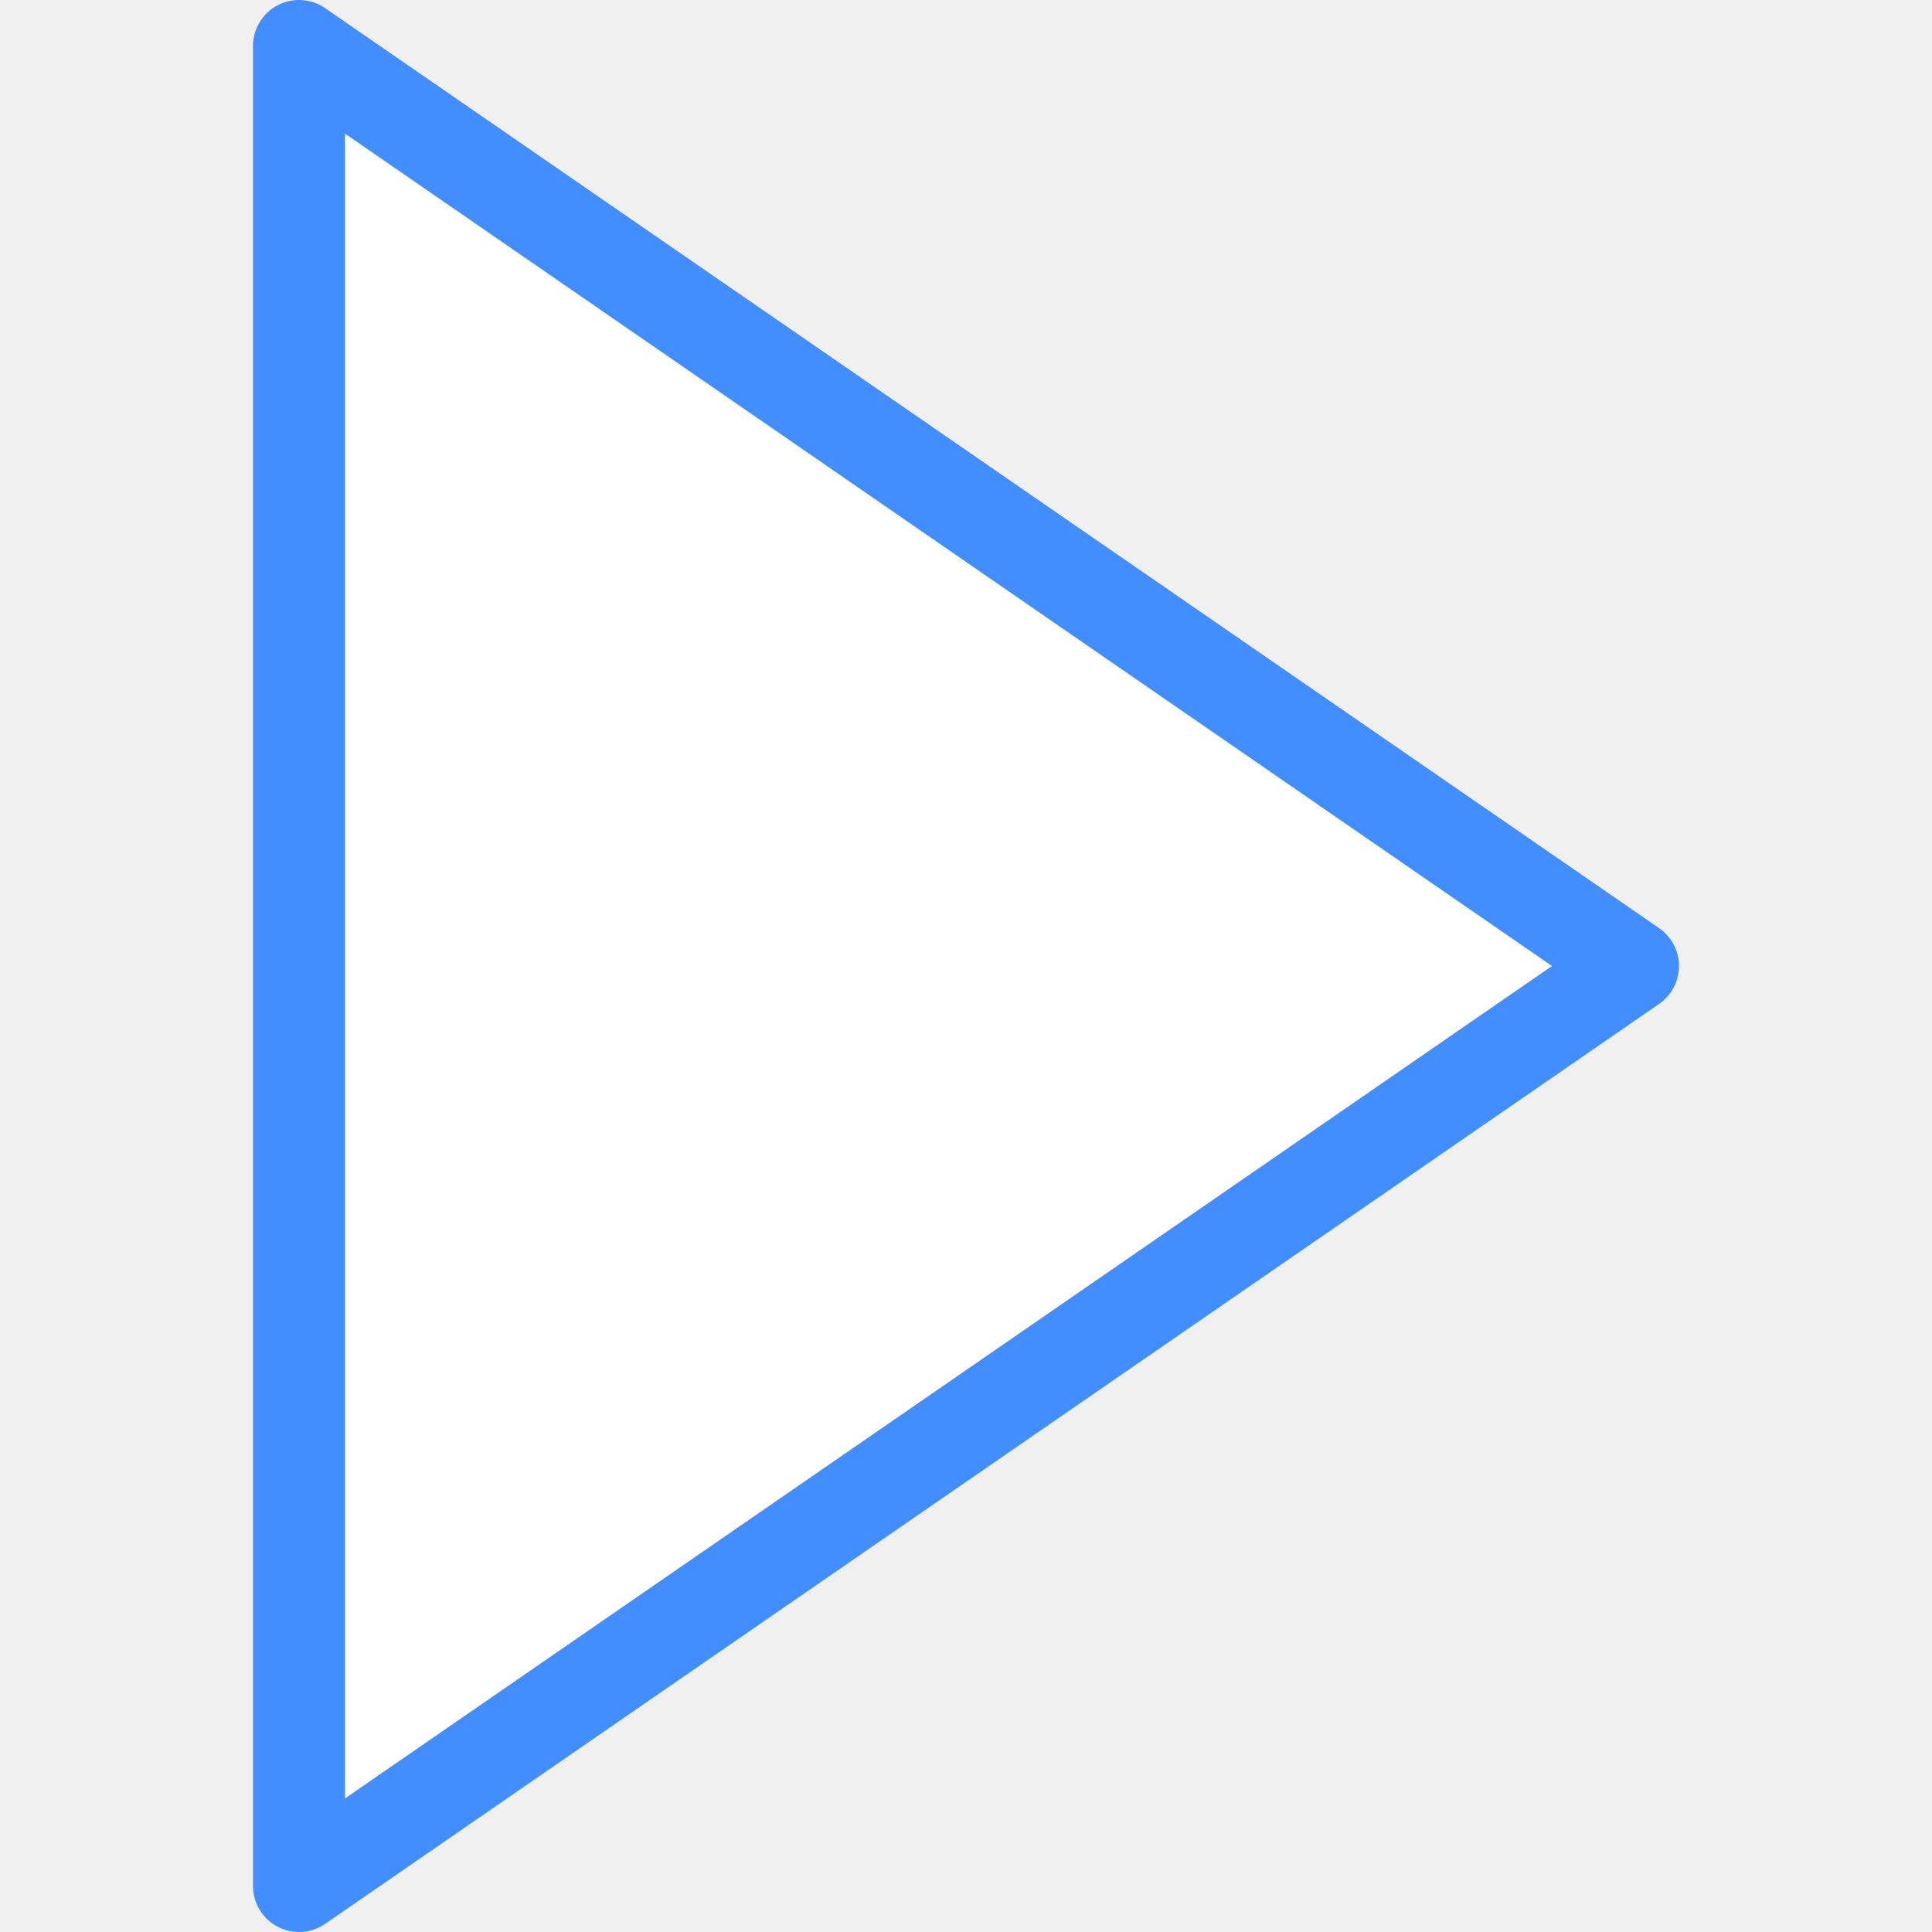
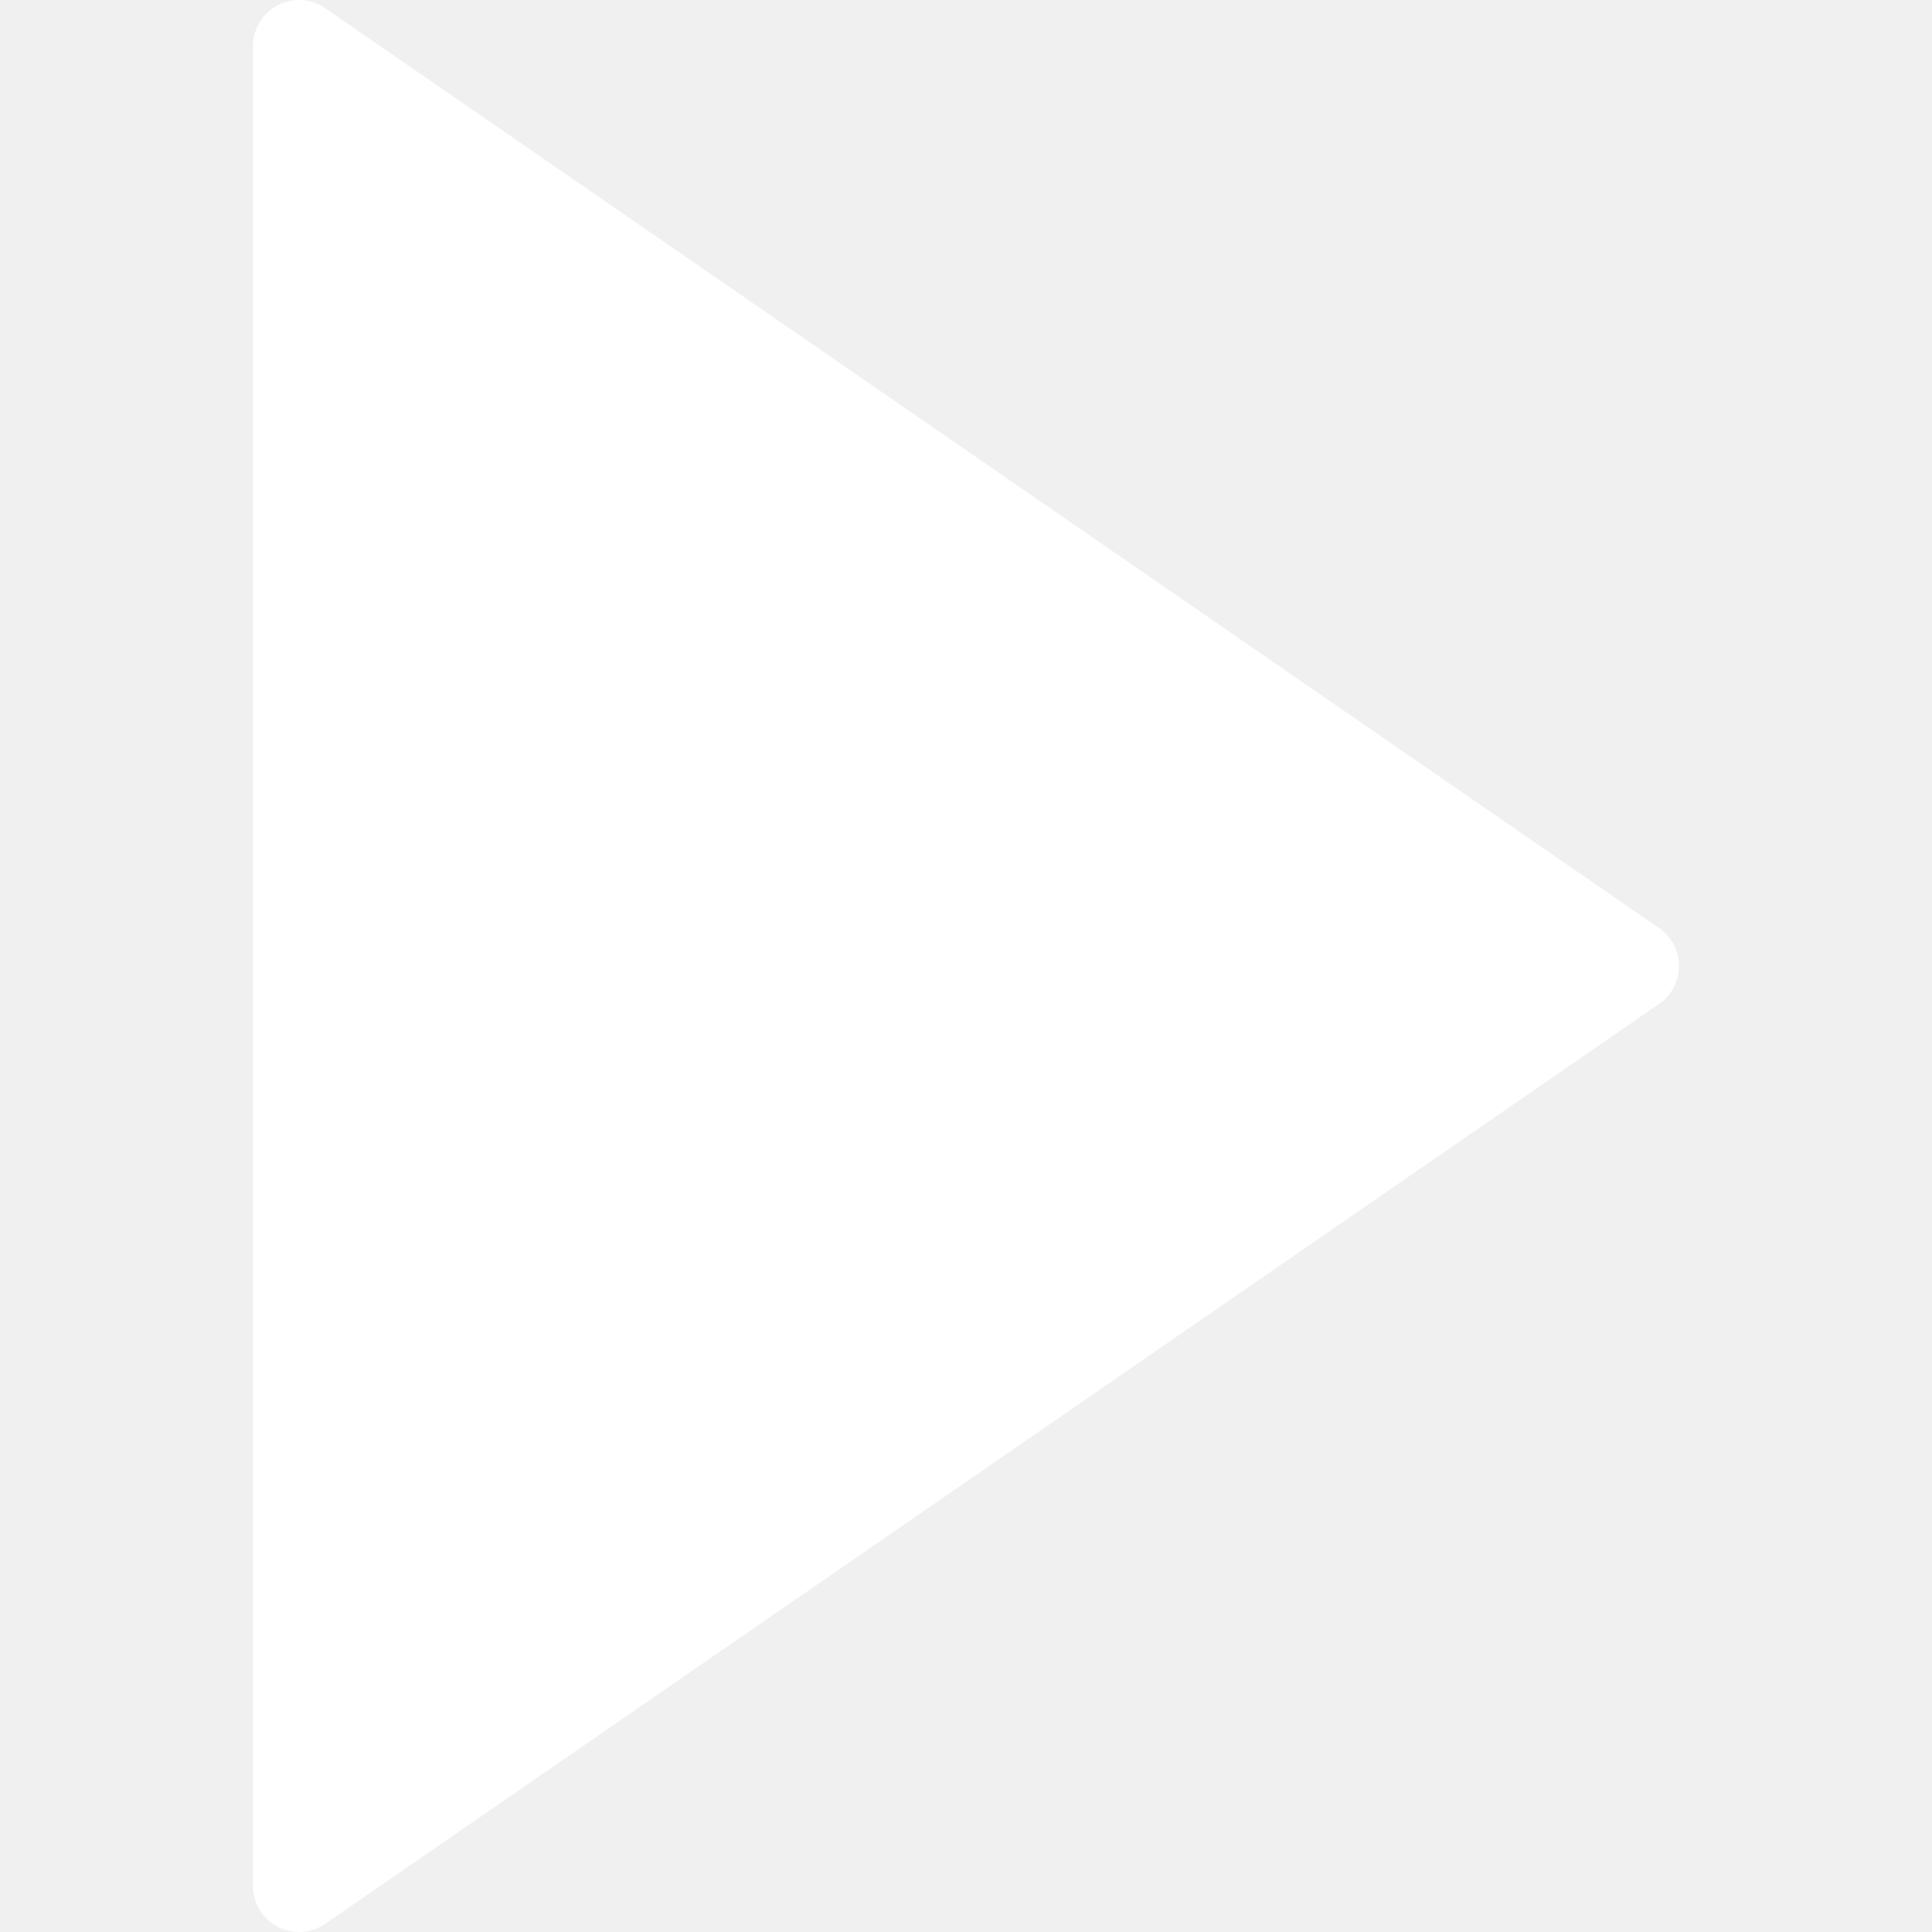
<svg xmlns="http://www.w3.org/2000/svg" version="1.1" id="Capa_1" x="0px" y="0px" viewBox="0 0 512.003 512.003" style="enable-background:new 0 0 512.003 512.003;" xml:space="preserve">
  <g>
    <polygon style="fill:#FFFFFF;" points="432.764,256.003 79.24,499.813 79.24,260.441 79.24,12.194  " />
    <polygon style="fill:#FFFFFF;" points="79.24,54.227 79.24,457.78 371.811,256.003  " />
-     <path style="fill:#428DFF;" d="M79.24,512.003c-3.234,0.003-6.336-1.281-8.623-3.567c-2.287-2.287-3.57-5.389-3.567-8.623V12.194   c-0.002-4.532,2.51-8.69,6.522-10.797c4.012-2.107,8.862-1.814,12.591,0.761l353.524,243.81c3.299,2.276,5.268,6.028,5.268,10.036   c0,4.008-1.969,7.759-5.268,10.036L86.162,509.849C84.126,511.251,81.712,512.003,79.24,512.003z M91.43,35.408v441.19   l319.863-220.595L91.43,35.408z" />
+     <path style="fill:#FFFFFF;" d="M79.24,512.003c-3.234,0.003-6.336-1.281-8.623-3.567c-2.287-2.287-3.57-5.389-3.567-8.623V12.194   c-0.002-4.532,2.51-8.69,6.522-10.797c4.012-2.107,8.862-1.814,12.591,0.761l353.524,243.81c3.299,2.276,5.268,6.028,5.268,10.036   c0,4.008-1.969,7.759-5.268,10.036L86.162,509.849C84.126,511.251,81.712,512.003,79.24,512.003z M91.43,35.408v441.19   l319.863-220.595L91.43,35.408z" />
  </g>
  <g>
</g>
  <g>
</g>
  <g>
</g>
  <g>
</g>
  <g>
</g>
  <g>
</g>
  <g>
</g>
  <g>
</g>
  <g>
</g>
  <g>
</g>
  <g>
</g>
  <g>
</g>
  <g>
</g>
  <g>
</g>
  <g>
</g>
</svg>
